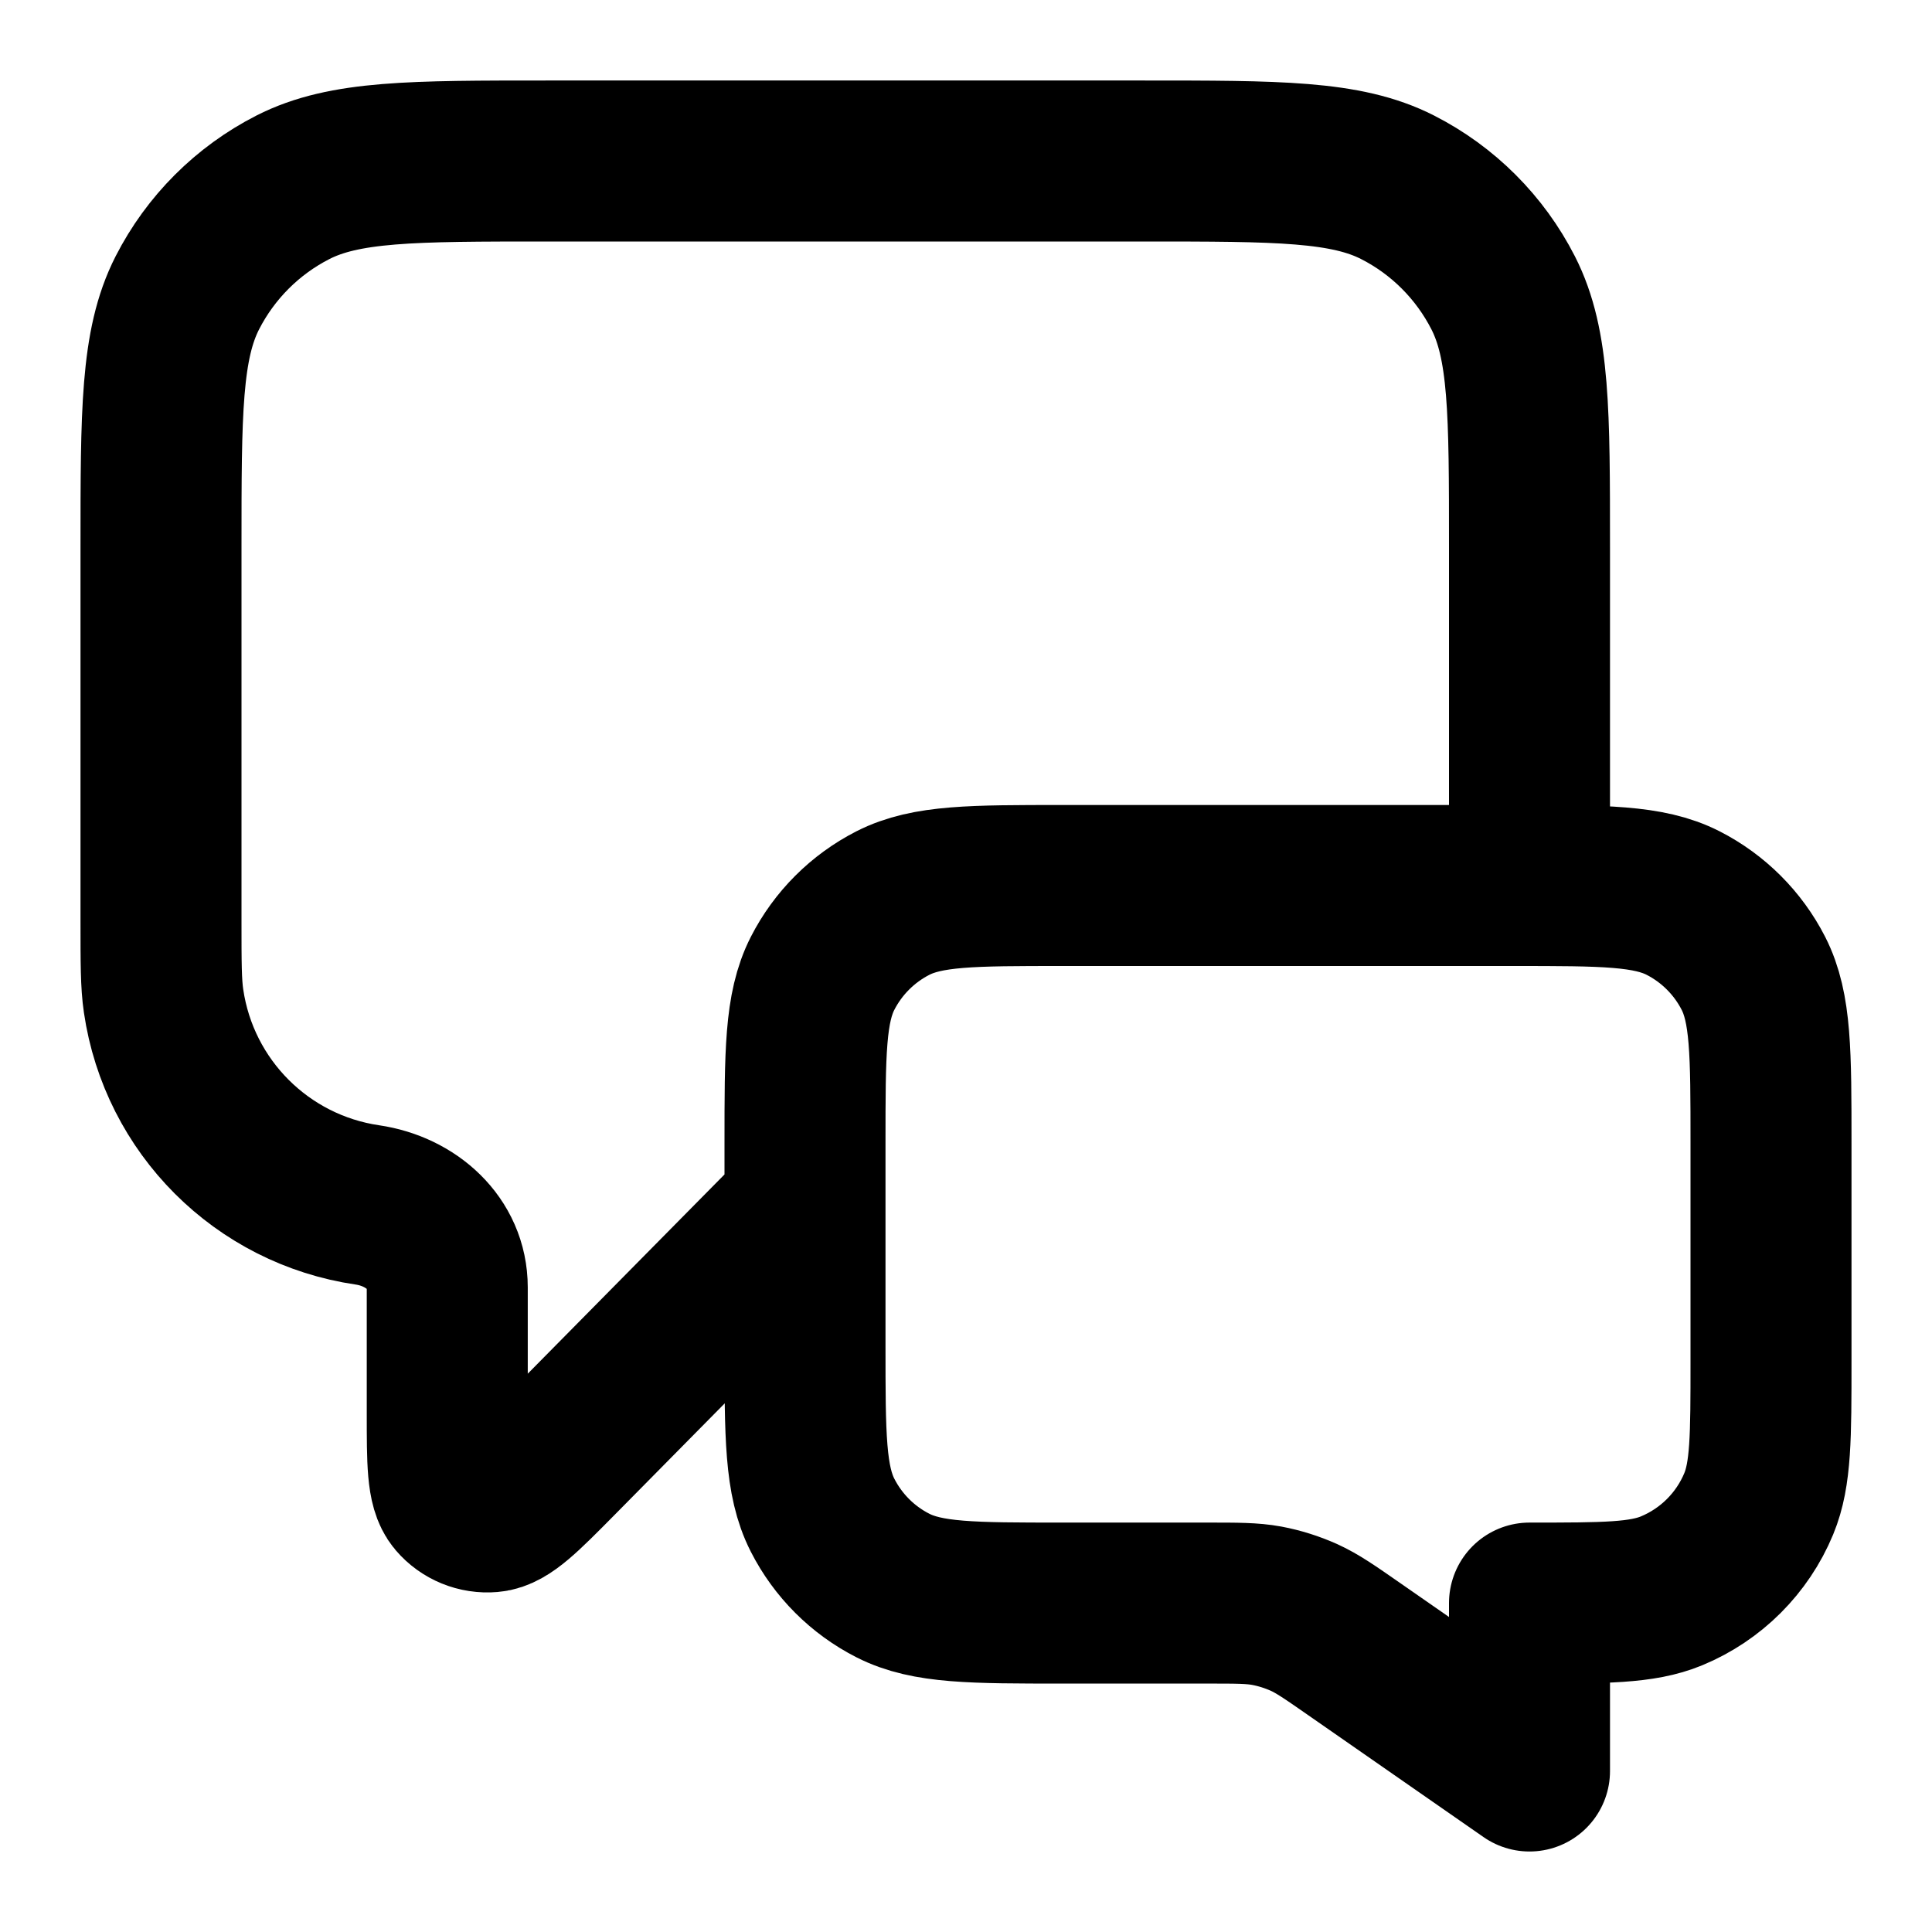
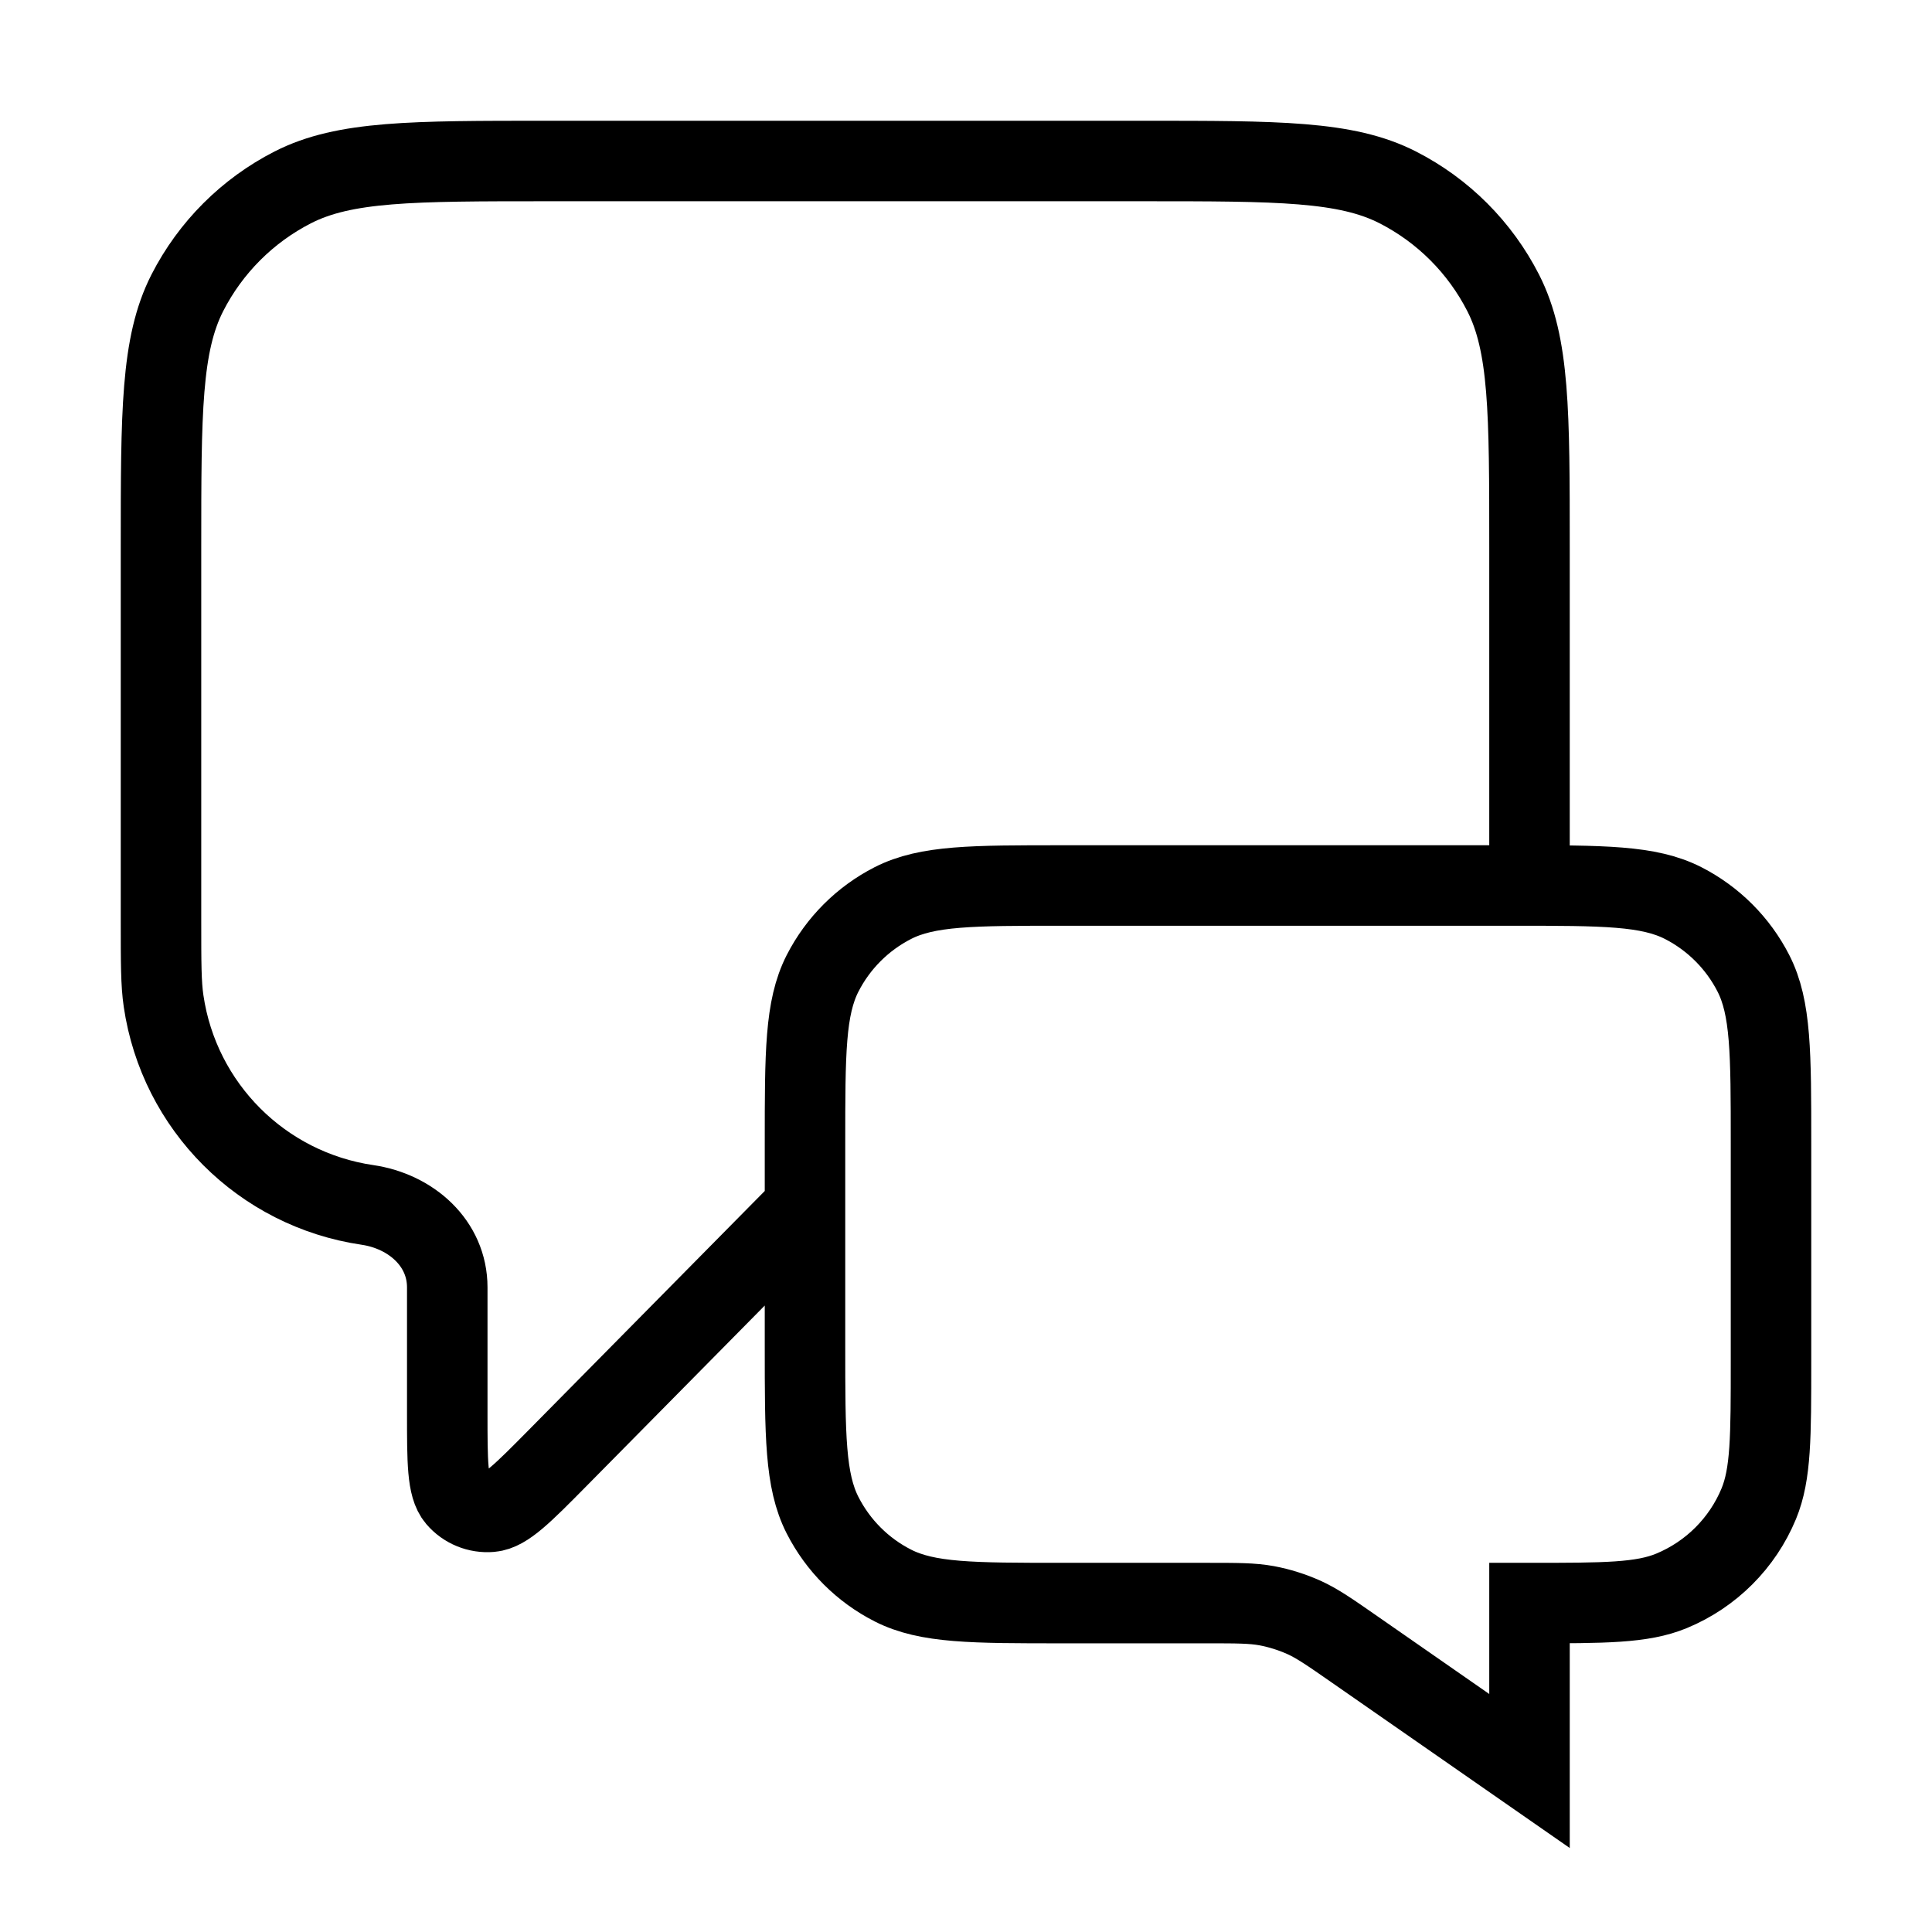
<svg xmlns="http://www.w3.org/2000/svg" width="800px" height="800px" viewBox="0 0 24 24" fill="none">
-   <path d="M10 15L6.925 18.114C6.496 18.548 6.281 18.765 6.097 18.78C5.937 18.794 5.78 18.73 5.676 18.608C5.556 18.467 5.556 18.162 5.556 17.552V15.992C5.556 15.444 5.107 15.048 4.565 14.968V14.968C3.254 14.776 2.224 13.746 2.032 12.435C2 12.219 2 11.96 2 11.444V6.8C2 5.12 2 4.28 2.327 3.638C2.615 3.074 3.074 2.615 3.638 2.327C4.28 2 5.12 2 6.8 2H14.2C15.88 2 16.72 2 17.362 2.327C17.927 2.615 18.385 3.074 18.673 3.638C19 4.28 19 5.12 19 6.8V11M19 22L16.824 20.487C16.518 20.274 16.365 20.168 16.198 20.092C16.05 20.026 15.895 19.977 15.736 19.947C15.556 19.914 15.37 19.914 14.997 19.914H13.2C12.08 19.914 11.52 19.914 11.092 19.696C10.716 19.505 10.41 19.199 10.218 18.822C10 18.394 10 17.834 10 16.714V14.2C10 13.08 10 12.52 10.218 12.092C10.41 11.716 10.716 11.41 11.092 11.218C11.52 11 12.08 11 13.2 11H18.8C19.92 11 20.48 11 20.908 11.218C21.284 11.41 21.59 11.716 21.782 12.092C22 12.52 22 13.08 22 14.2V16.914C22 17.846 22 18.312 21.848 18.68C21.645 19.17 21.255 19.559 20.765 19.762C20.398 19.914 19.932 19.914 19 19.914V22Z" stroke="#000000" stroke-width="2" stroke-linecap="round" stroke-linejoin="round" />
+   <path d="M10 15L6.925 18.114C6.496 18.548 6.281 18.765 6.097 18.78C5.937 18.794 5.78 18.73 5.676 18.608C5.556 18.467 5.556 18.162 5.556 17.552V15.992C5.556 15.444 5.107 15.048 4.565 14.968V14.968C3.254 14.776 2.224 13.746 2.032 12.435C2 12.219 2 11.96 2 11.444V6.8C2 5.12 2 4.28 2.327 3.638C2.615 3.074 3.074 2.615 3.638 2.327C4.28 2 5.12 2 6.8 2H14.2C15.88 2 16.72 2 17.362 2.327C17.927 2.615 18.385 3.074 18.673 3.638C19 4.28 19 5.12 19 6.8V11M19 22L16.824 20.487C16.518 20.274 16.365 20.168 16.198 20.092C16.05 20.026 15.895 19.977 15.736 19.947C15.556 19.914 15.37 19.914 14.997 19.914H13.2C12.08 19.914 11.52 19.914 11.092 19.696C10.716 19.505 10.41 19.199 10.218 18.822C10 18.394 10 17.834 10 16.714V14.2C10 13.08 10 12.52 10.218 12.092C10.41 11.716 10.716 11.41 11.092 11.218C11.52 11 12.08 11 13.2 11H18.8C19.92 11 20.48 11 20.908 11.218C21.284 11.41 21.59 11.716 21.782 12.092C22 12.52 22 13.08 22 14.2V16.914C22 17.846 22 18.312 21.848 18.68C21.645 19.17 21.255 19.559 20.765 19.762C20.398 19.914 19.932 19.914 19 19.914V22Z" stroke="#000000" strokeWidth="2" strokeLinecap="round" strokeLinejoin="round" />
</svg>
